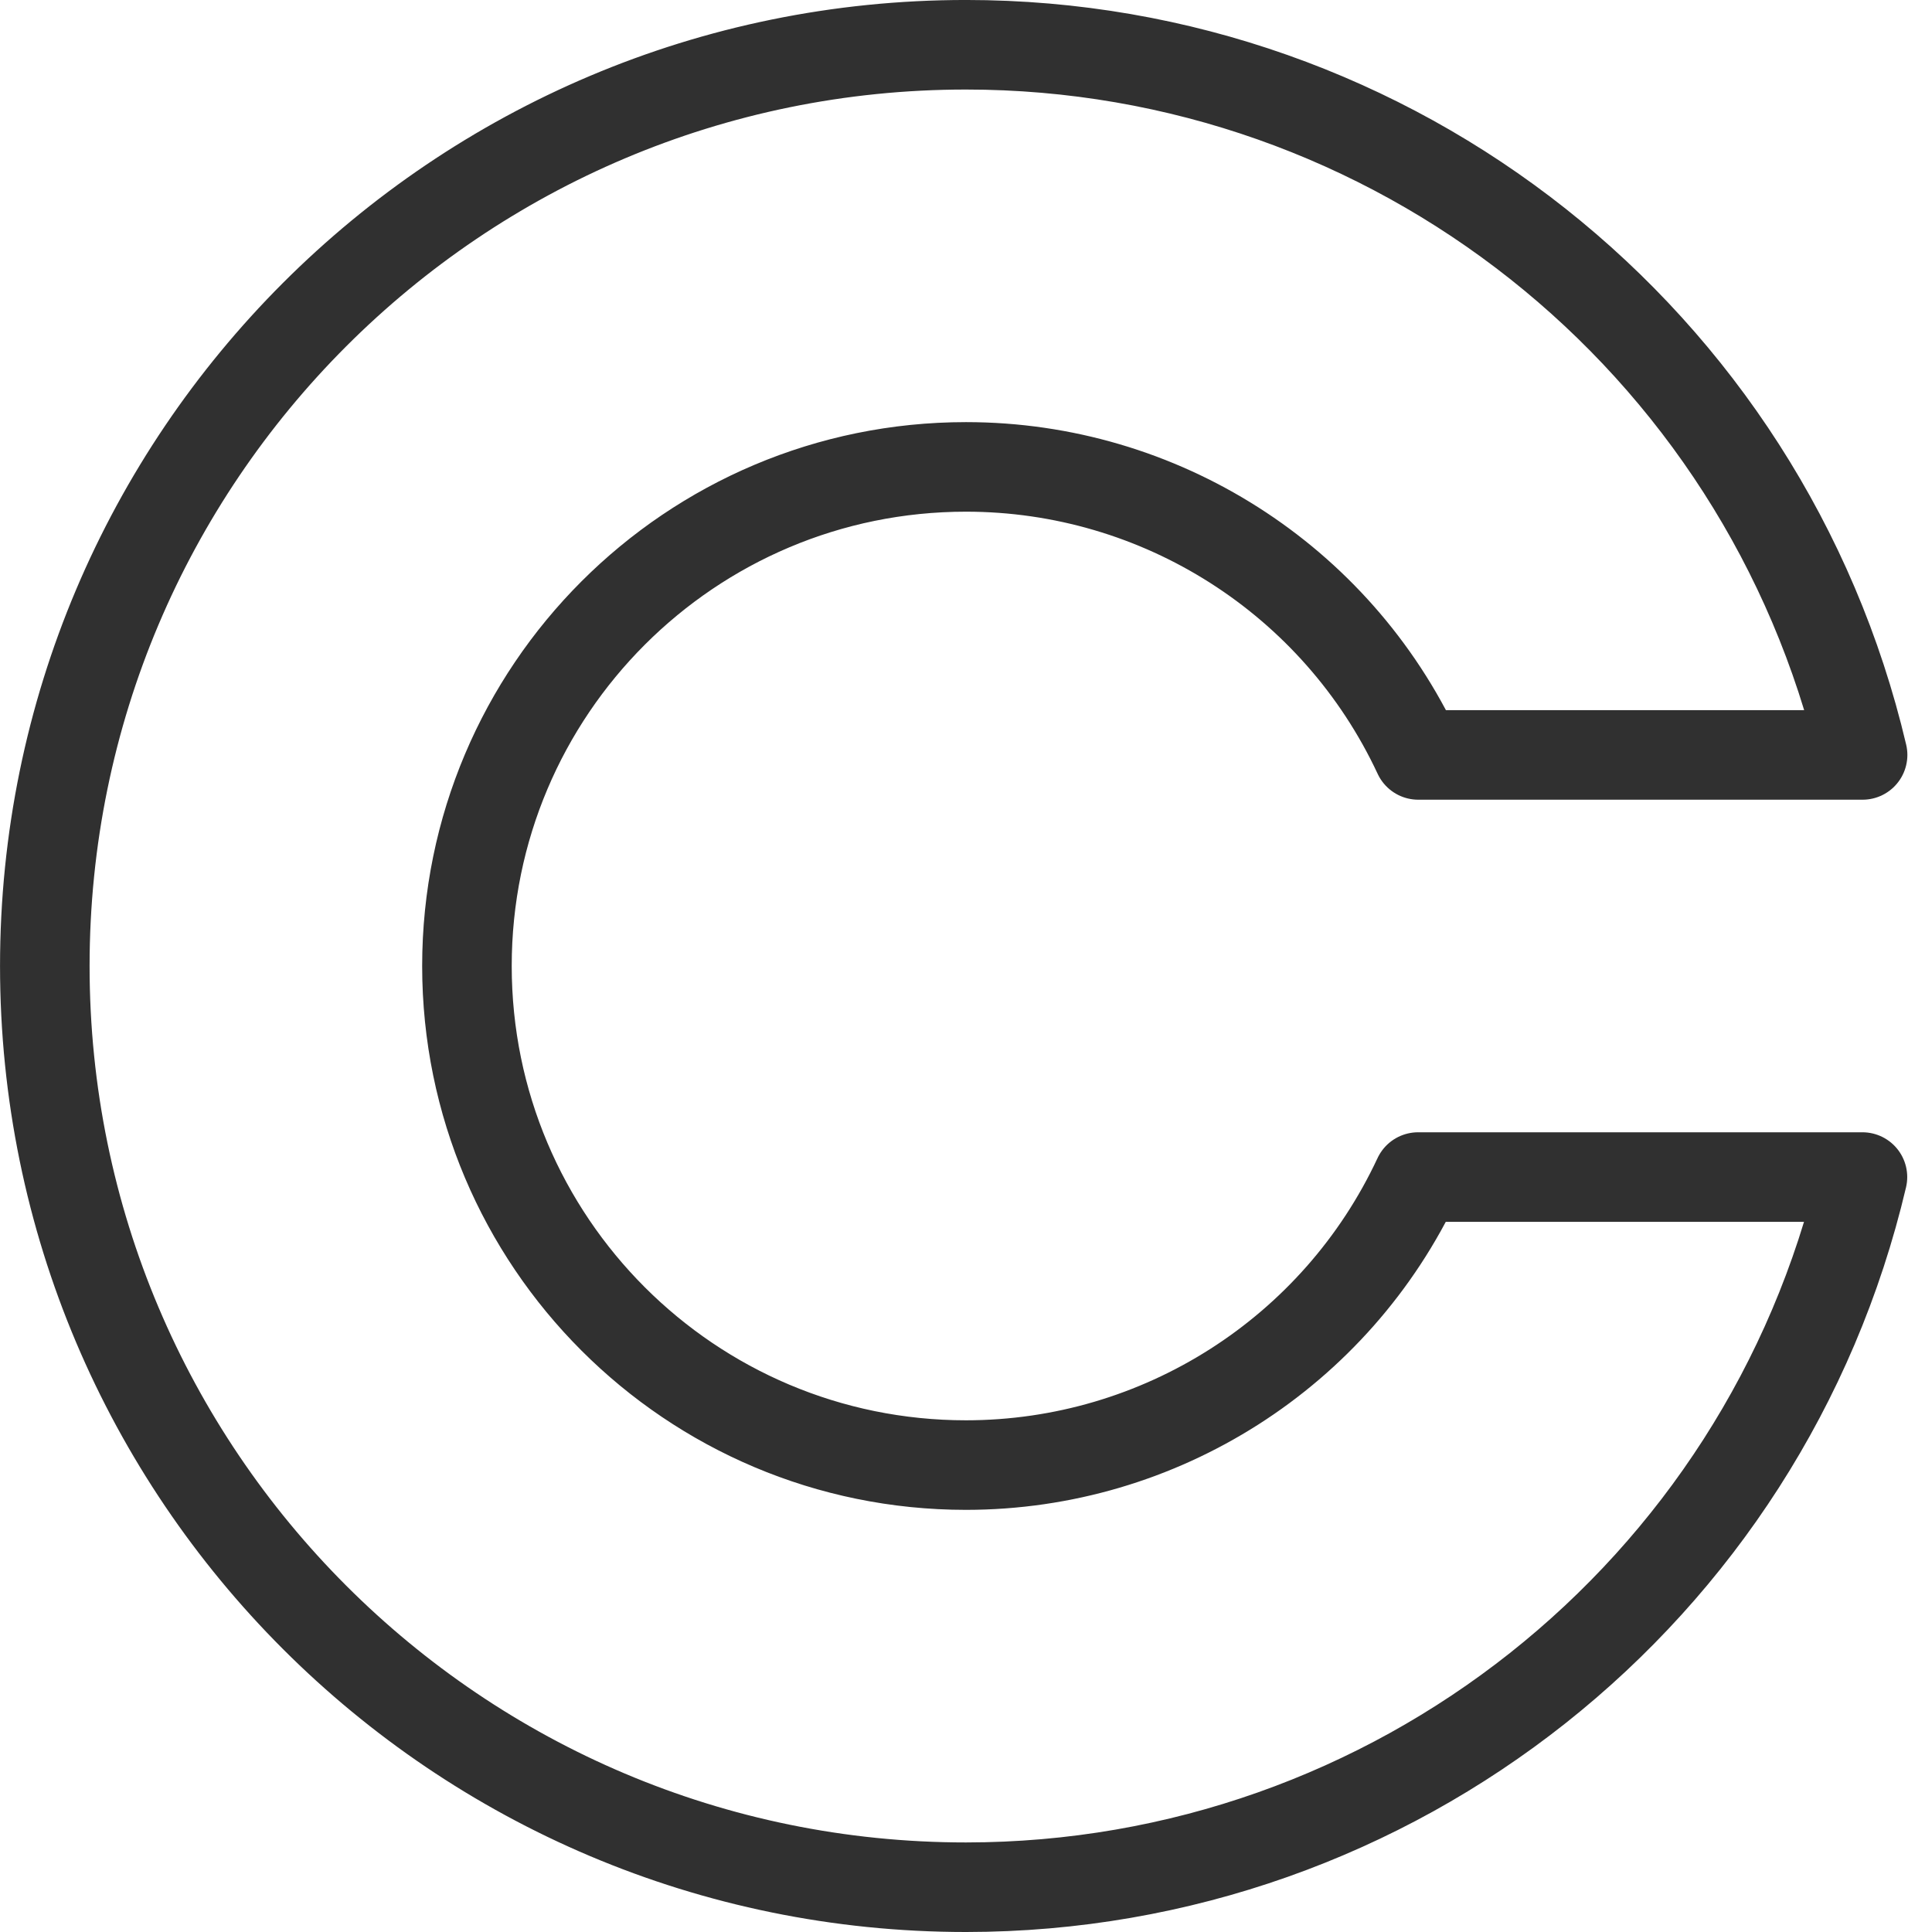
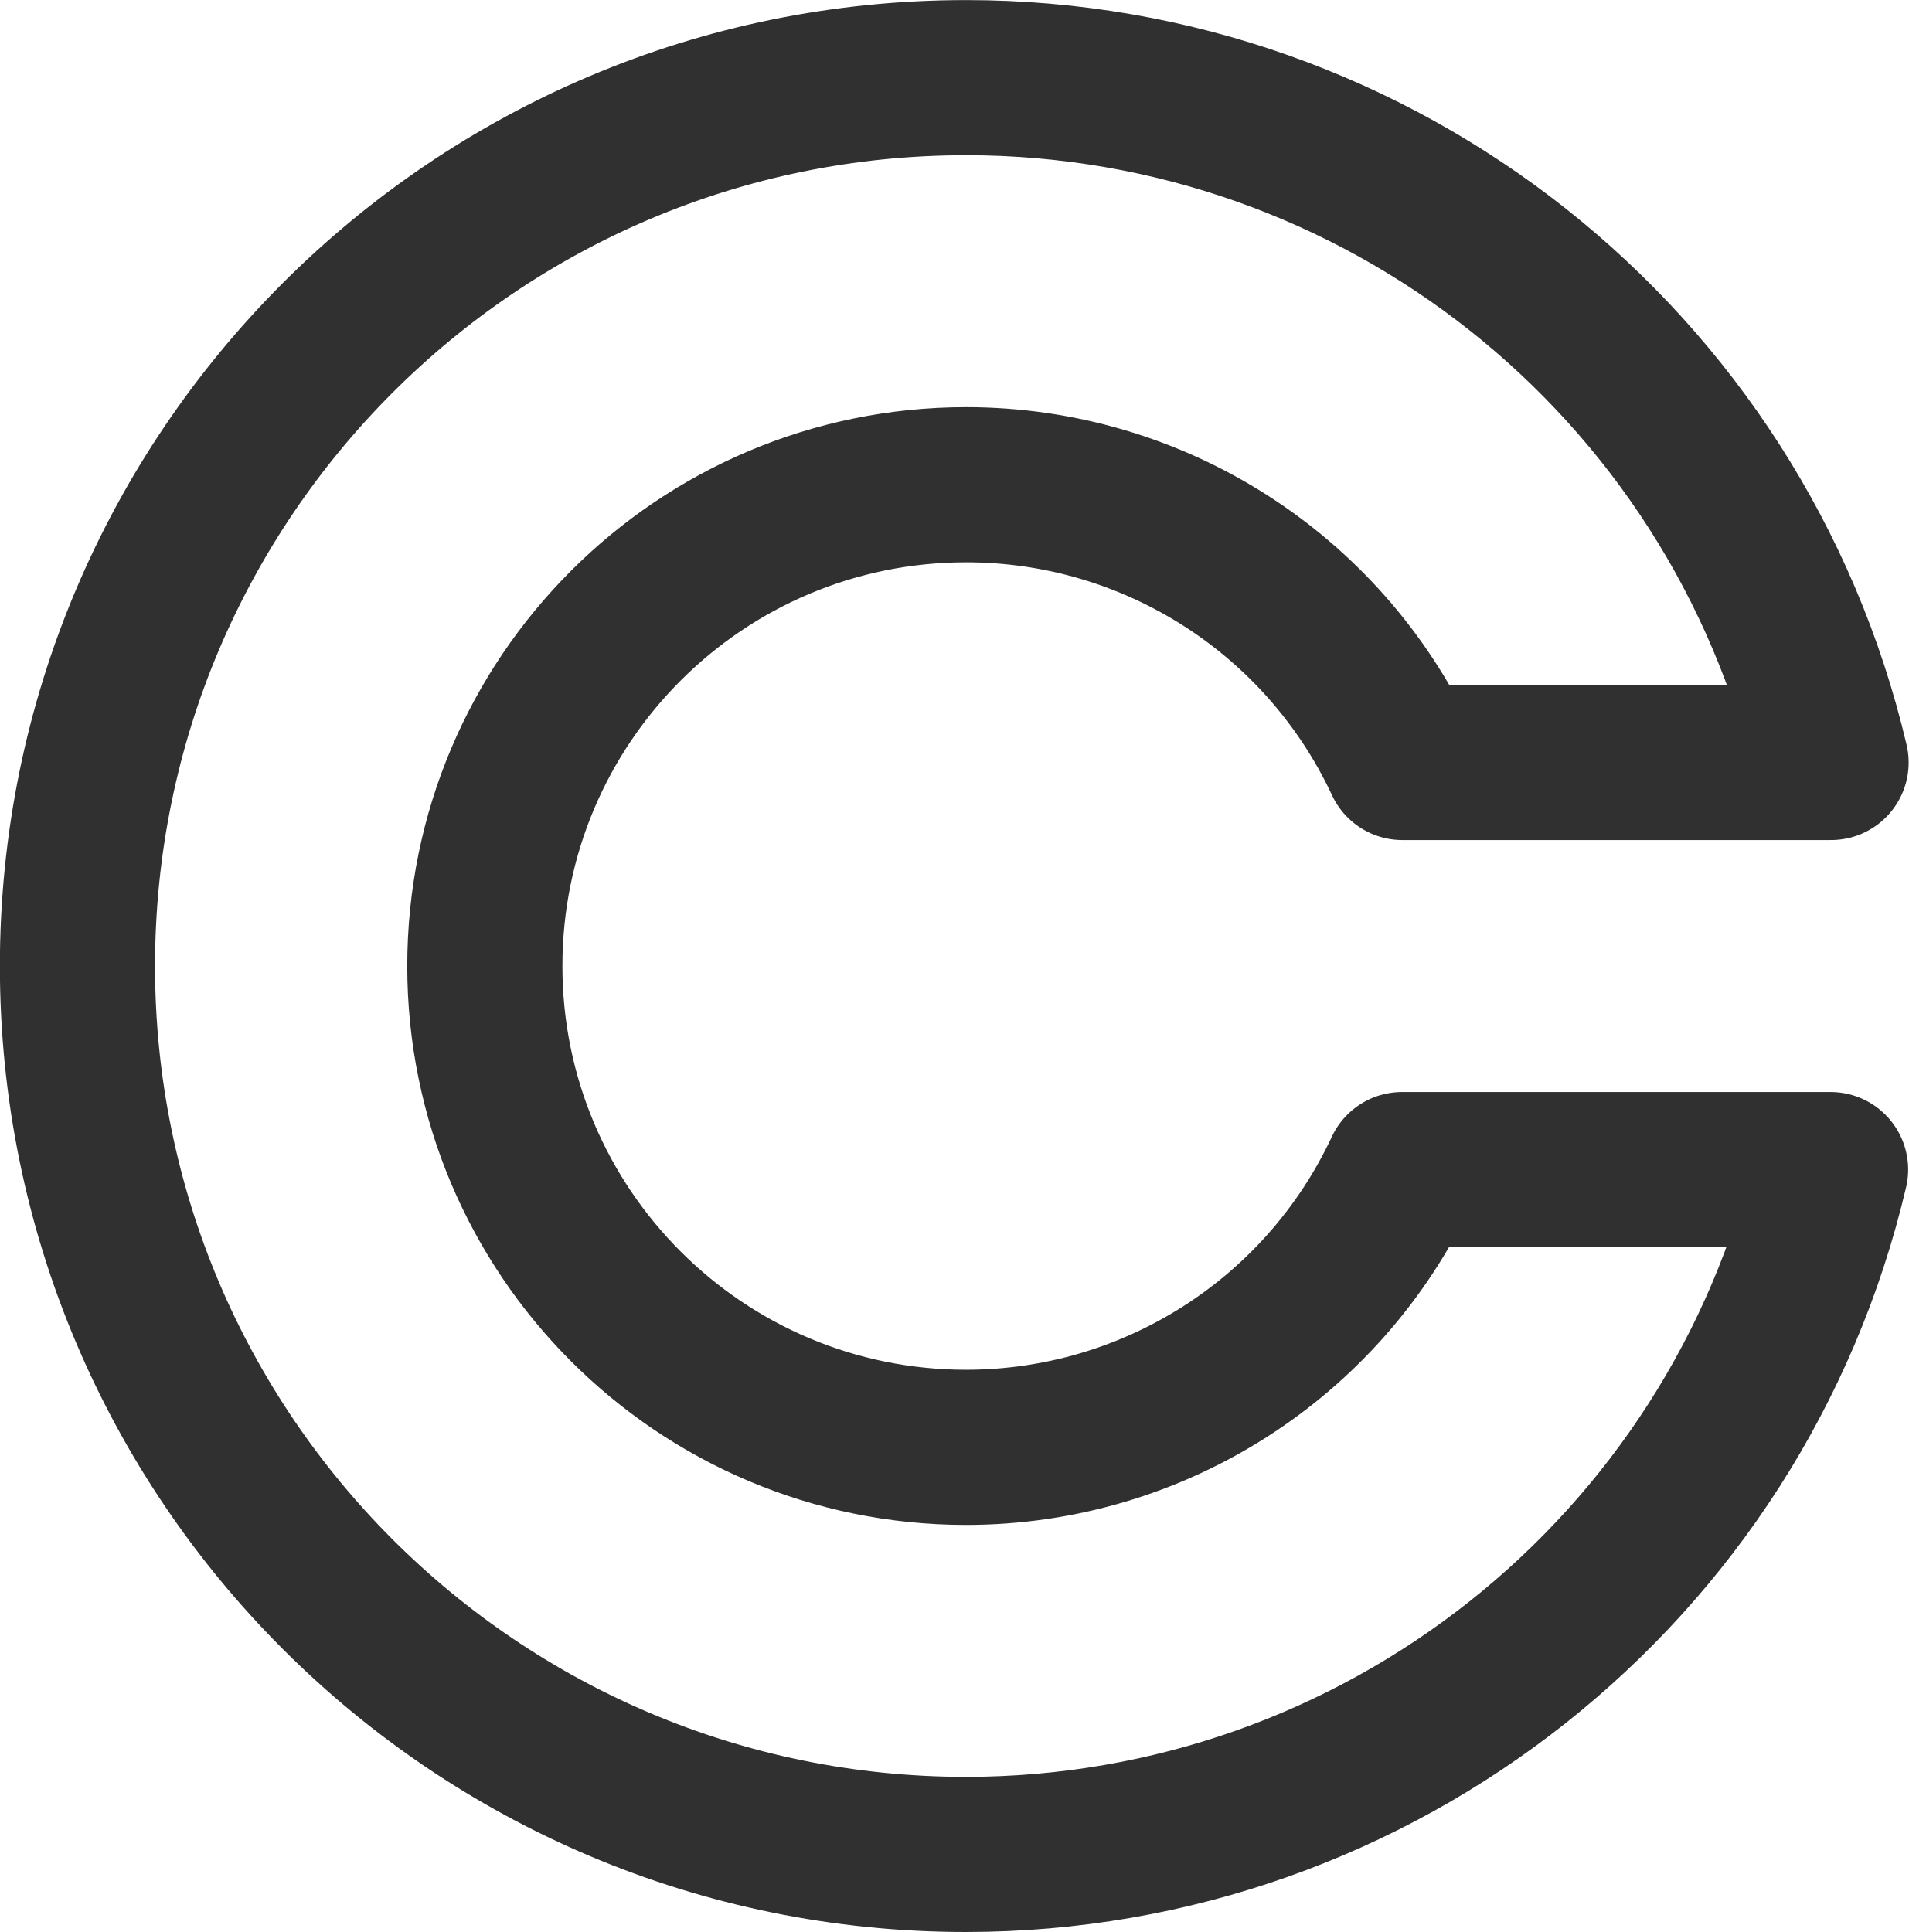
- <svg xmlns="http://www.w3.org/2000/svg" width="11.262mm" height="11.407mm" viewBox="0 0 11.262 11.407" version="1.1" id="svg5">
+ <svg xmlns="http://www.w3.org/2000/svg" width="6.504mm" height="6.585mm" viewBox="0 0 6.504 6.585" version="1.1" id="svg5">
  <defs id="defs2" />
-   <g id="layer1" transform="translate(-95.51525,-193.7478)">
+   <g id="layer1" transform="translate(-92.28652,-192.7643)">
    <g id="g1394" transform="matrix(0.8460378,0,0,0.8460378,103.6869,7.751766)">
      <rect style="fill:#fbf7ec;fill-opacity:1;stroke:none;stroke-width:1.323;stroke-linecap:round" id="rect1390" width="109.749" height="109.749" x="24.93" y="50.348" ry="54.874" />
      <path id="path1392" style="fill:#303030;fill-opacity:1;stroke:none;stroke-width:0.955;stroke-linecap:round" d="M 80.332,65.623 A 39.6,39.6 0 0 0 40.731,105.223 39.6,39.6 0 0 0 80.332,144.823 39.6,39.6 0 0 0 118.869,114.295 H 99.764 A 21.455,21.455 0 0 1 80.332,126.678 21.455,21.455 0 0 1 58.877,105.223 21.455,21.455 0 0 1 80.332,83.768 21.455,21.455 0 0 1 99.773,96.15 H 118.878 A 39.6,39.6 0 0 0 80.332,65.623 Z" />
-       <path id="path1396" style="fill:none;fill-opacity:1;stroke:#303030;stroke-width:0.625;stroke-linecap:round;stroke-linejoin:round;stroke-dasharray:none;stroke-opacity:1" d="m -2.917,220.156 a 6.429,6.429 0 0 0 -6.429,6.429 6.429,6.429 0 0 0 6.429,6.429 6.429,6.429 0 0 0 6.256,-4.956 H 0.238 a 3.483,3.483 0 0 1 -3.155,2.01 3.483,3.483 0 0 1 -3.483,-3.483 3.483,3.483 0 0 1 3.483,-3.483 3.483,3.483 0 0 1 3.156,2.01 H 3.34 a 6.429,6.429 0 0 0 -6.258,-4.956 z" />
+       <path id="path1396" style="fill:none;fill-opacity:1;stroke:#303030;stroke-width:0.625;stroke-linecap:round;stroke-linejoin:round;stroke-dasharray:none;stroke-opacity:1" d="m -9.584,218.994 a 3.579,3.579 0 0 0 -3.579,3.579 3.579,3.579 0 0 0 3.579,3.579 3.579,3.579 0 0 0 3.483,-2.759 h -1.726 a 1.939,1.939 0 0 1 -1.756,1.119 1.939,1.939 0 0 1 -1.939,-1.939 1.939,1.939 0 0 1 1.939,-1.939 1.939,1.939 0 0 1 1.757,1.119 h 1.727 a 3.579,3.579 0 0 0 -3.483,-2.759 z" />
    </g>
  </g>
</svg>
